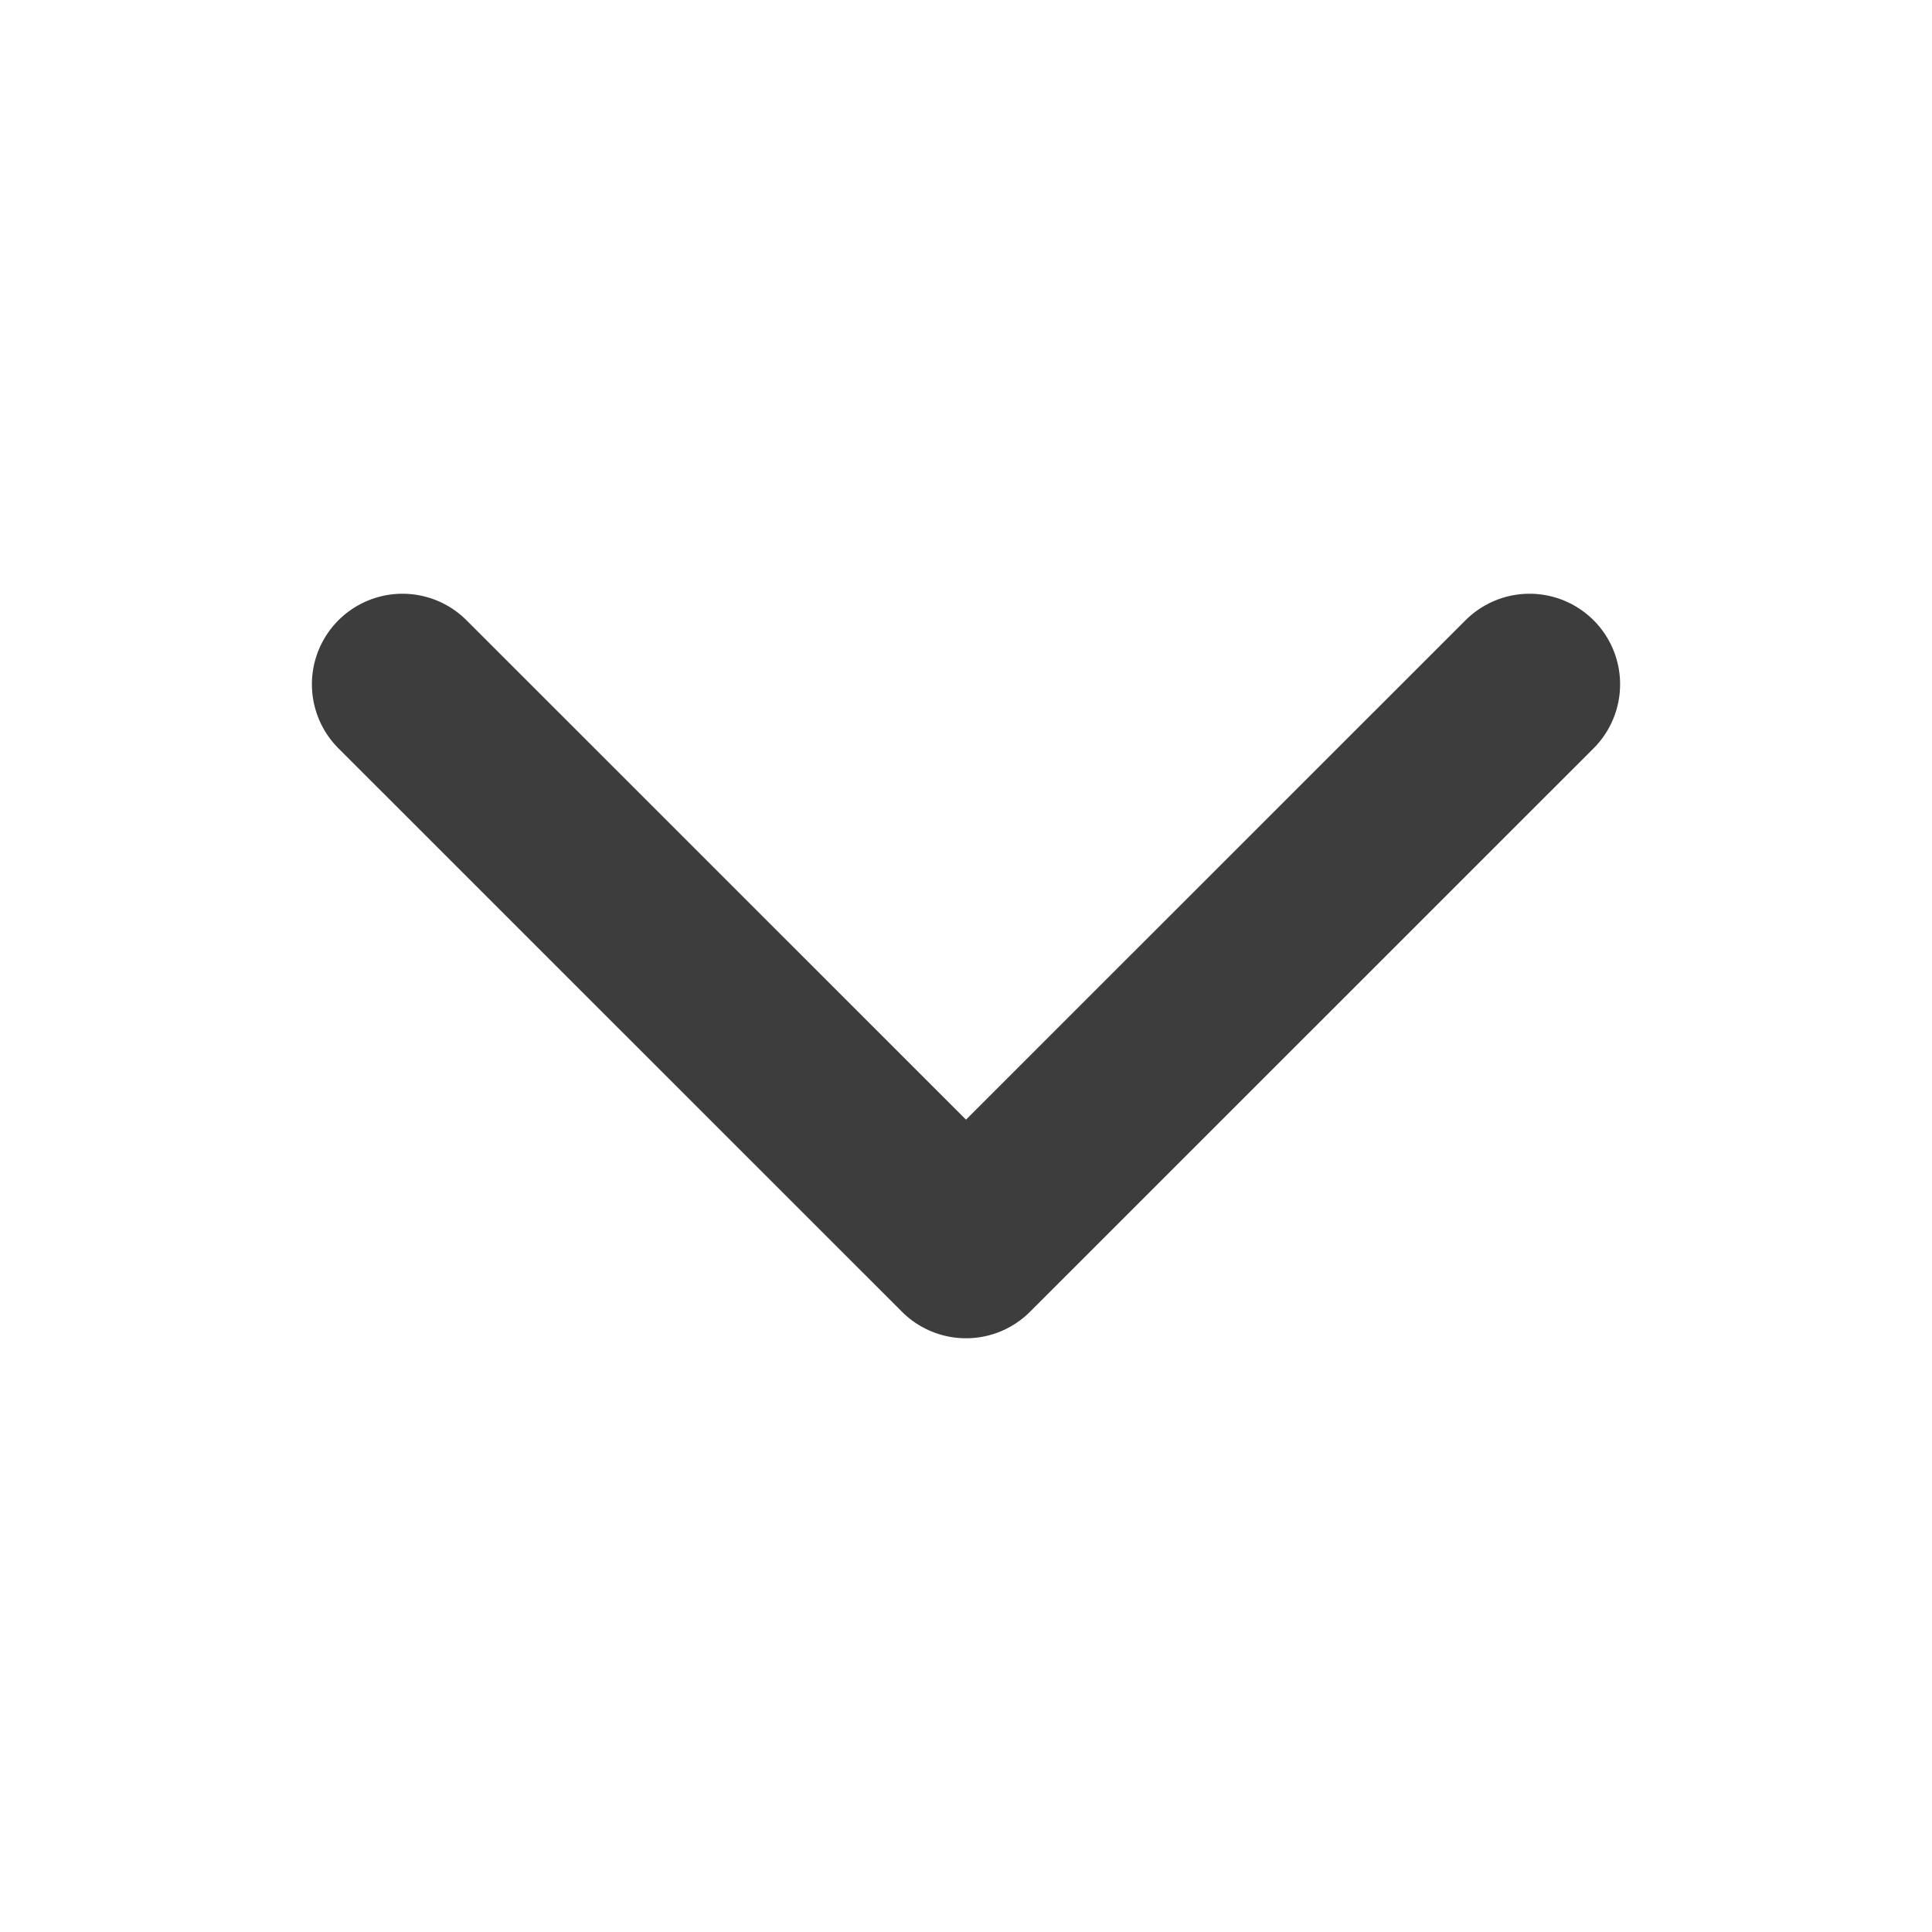
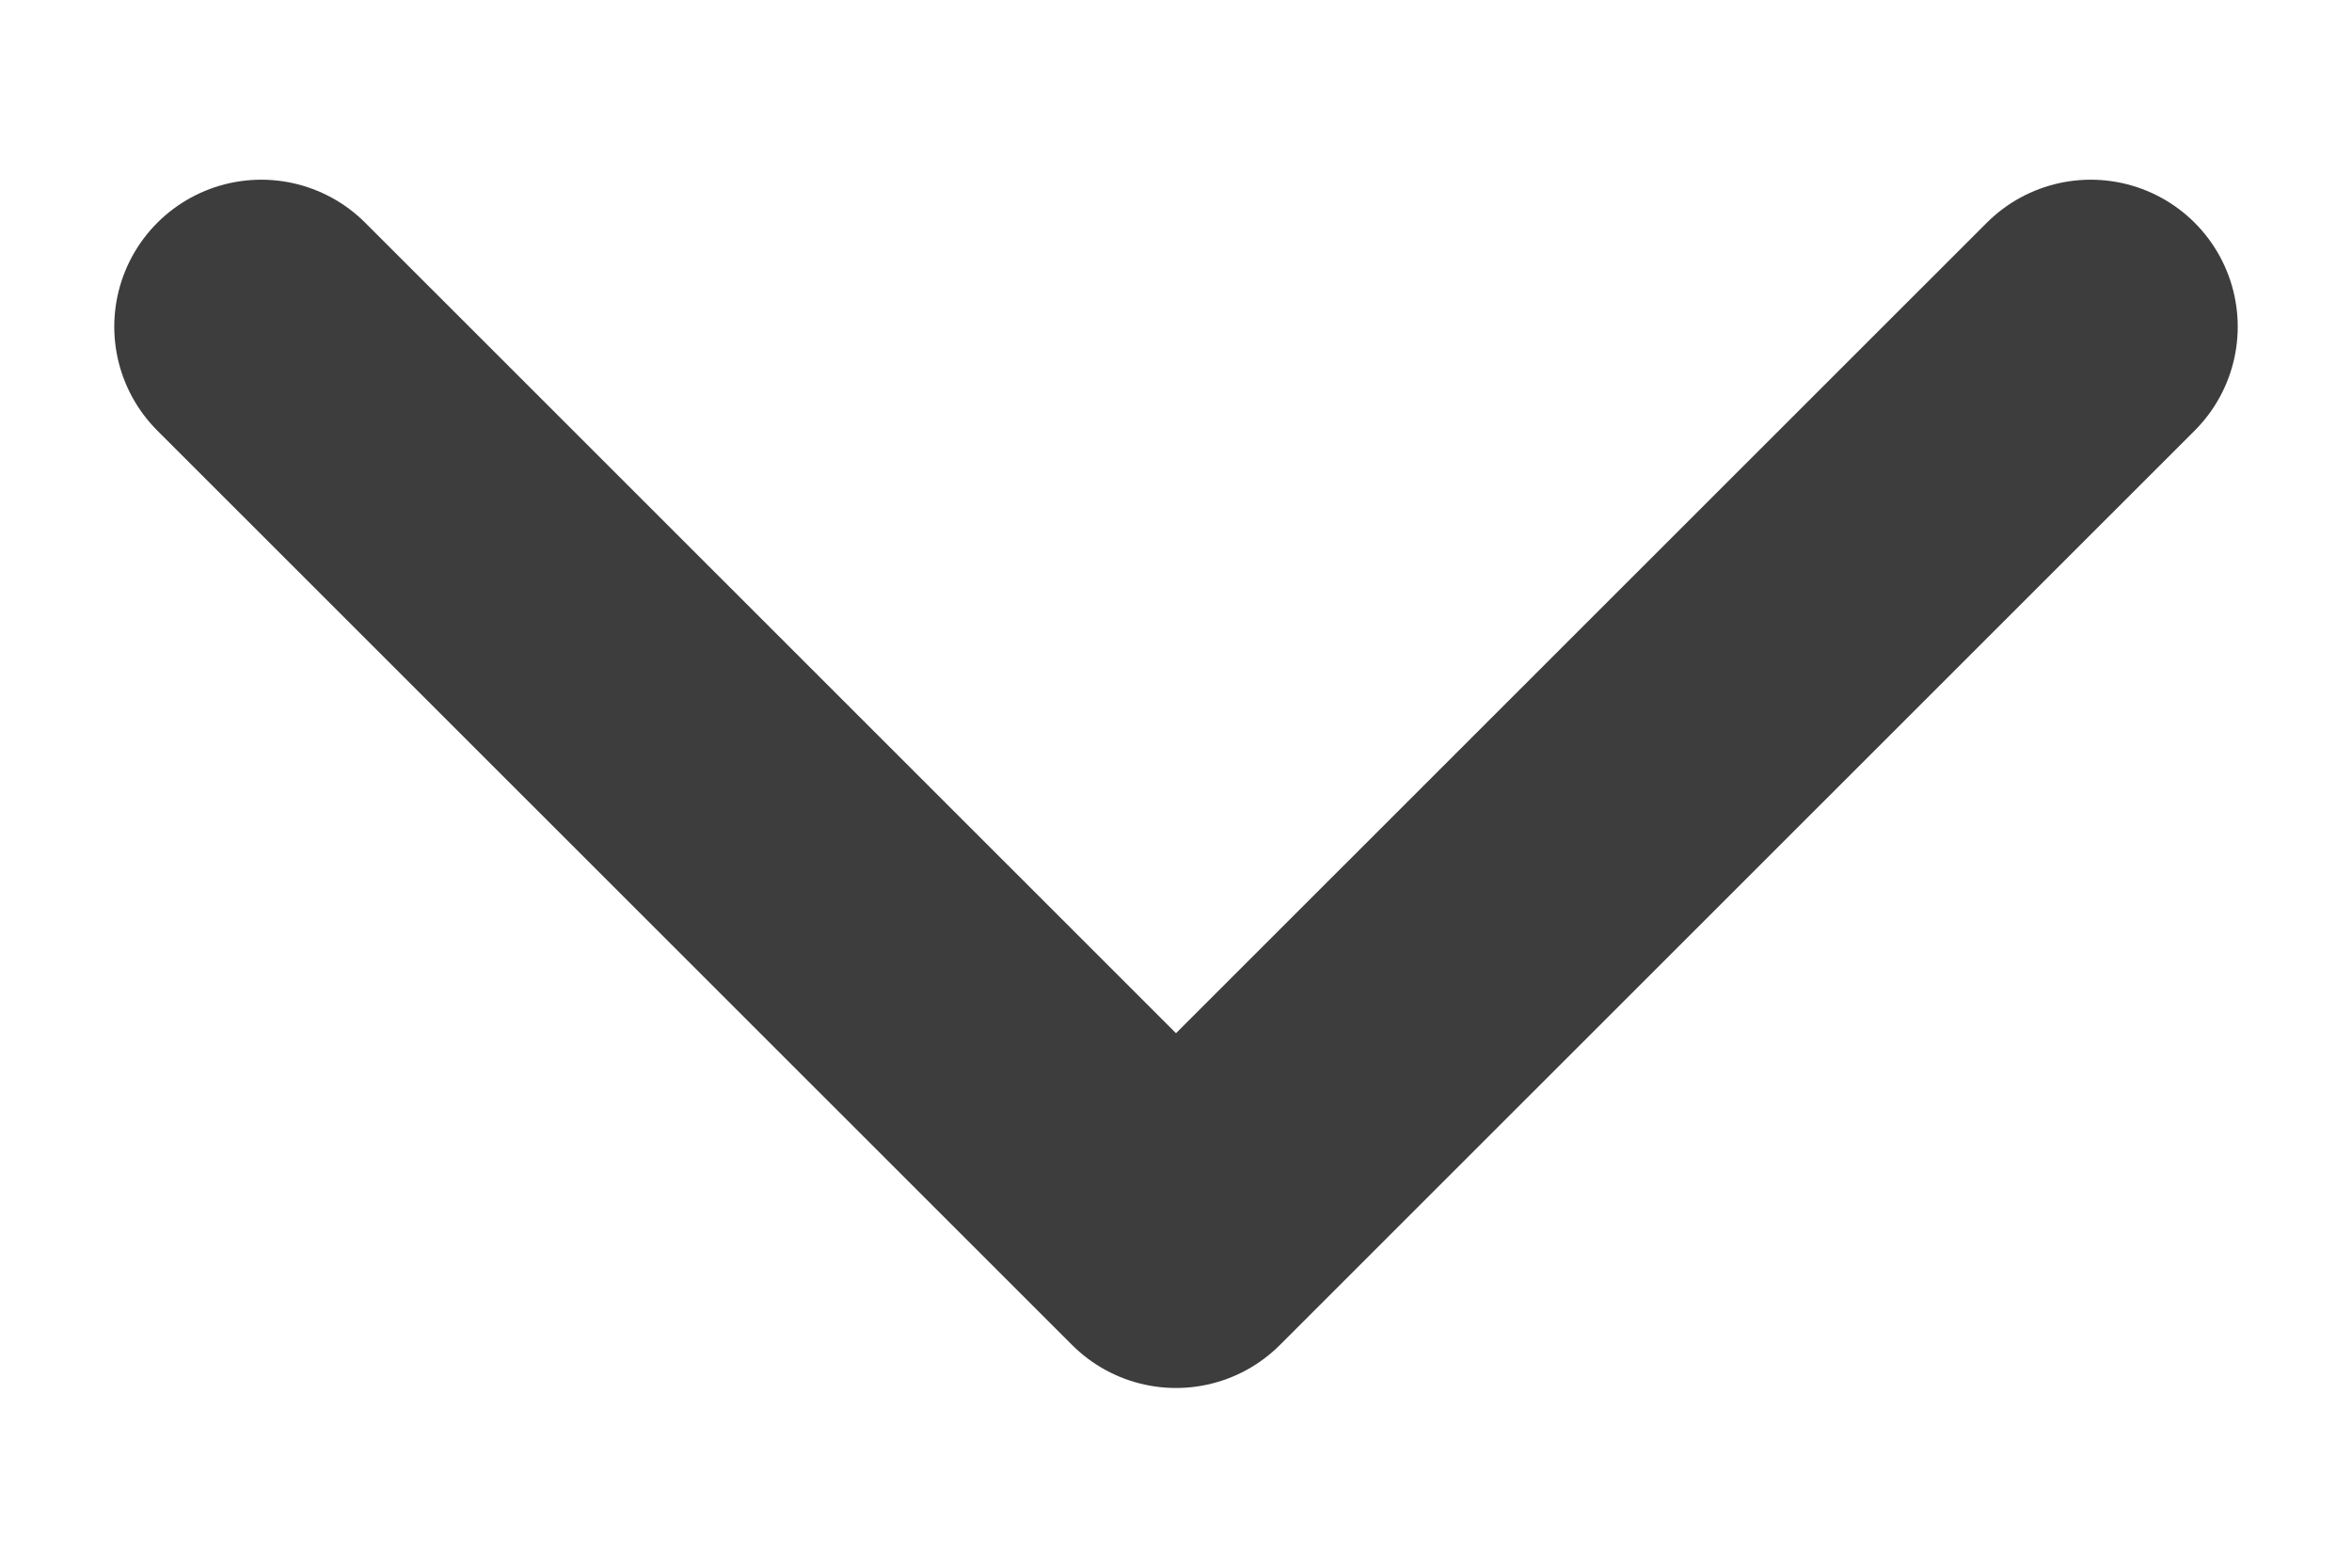
- <svg xmlns="http://www.w3.org/2000/svg" width="16" height="16" viewBox="0 0 16 16" fill="none">
-   <path d="M12.667 5.667L8 10.333L3.333 5.667" stroke="#3D3D3D" stroke-width="1.5" stroke-linecap="round" stroke-linejoin="round" />
+ <svg xmlns="http://www.w3.org/2000/svg" width="12" height="8" viewBox="0 0 12 8" fill="none">
+   <path d="M10.667 1.667L6 6.333L1.333 1.667" stroke="#3D3D3D" stroke-width="1.5" stroke-linecap="round" stroke-linejoin="round" />
</svg>
